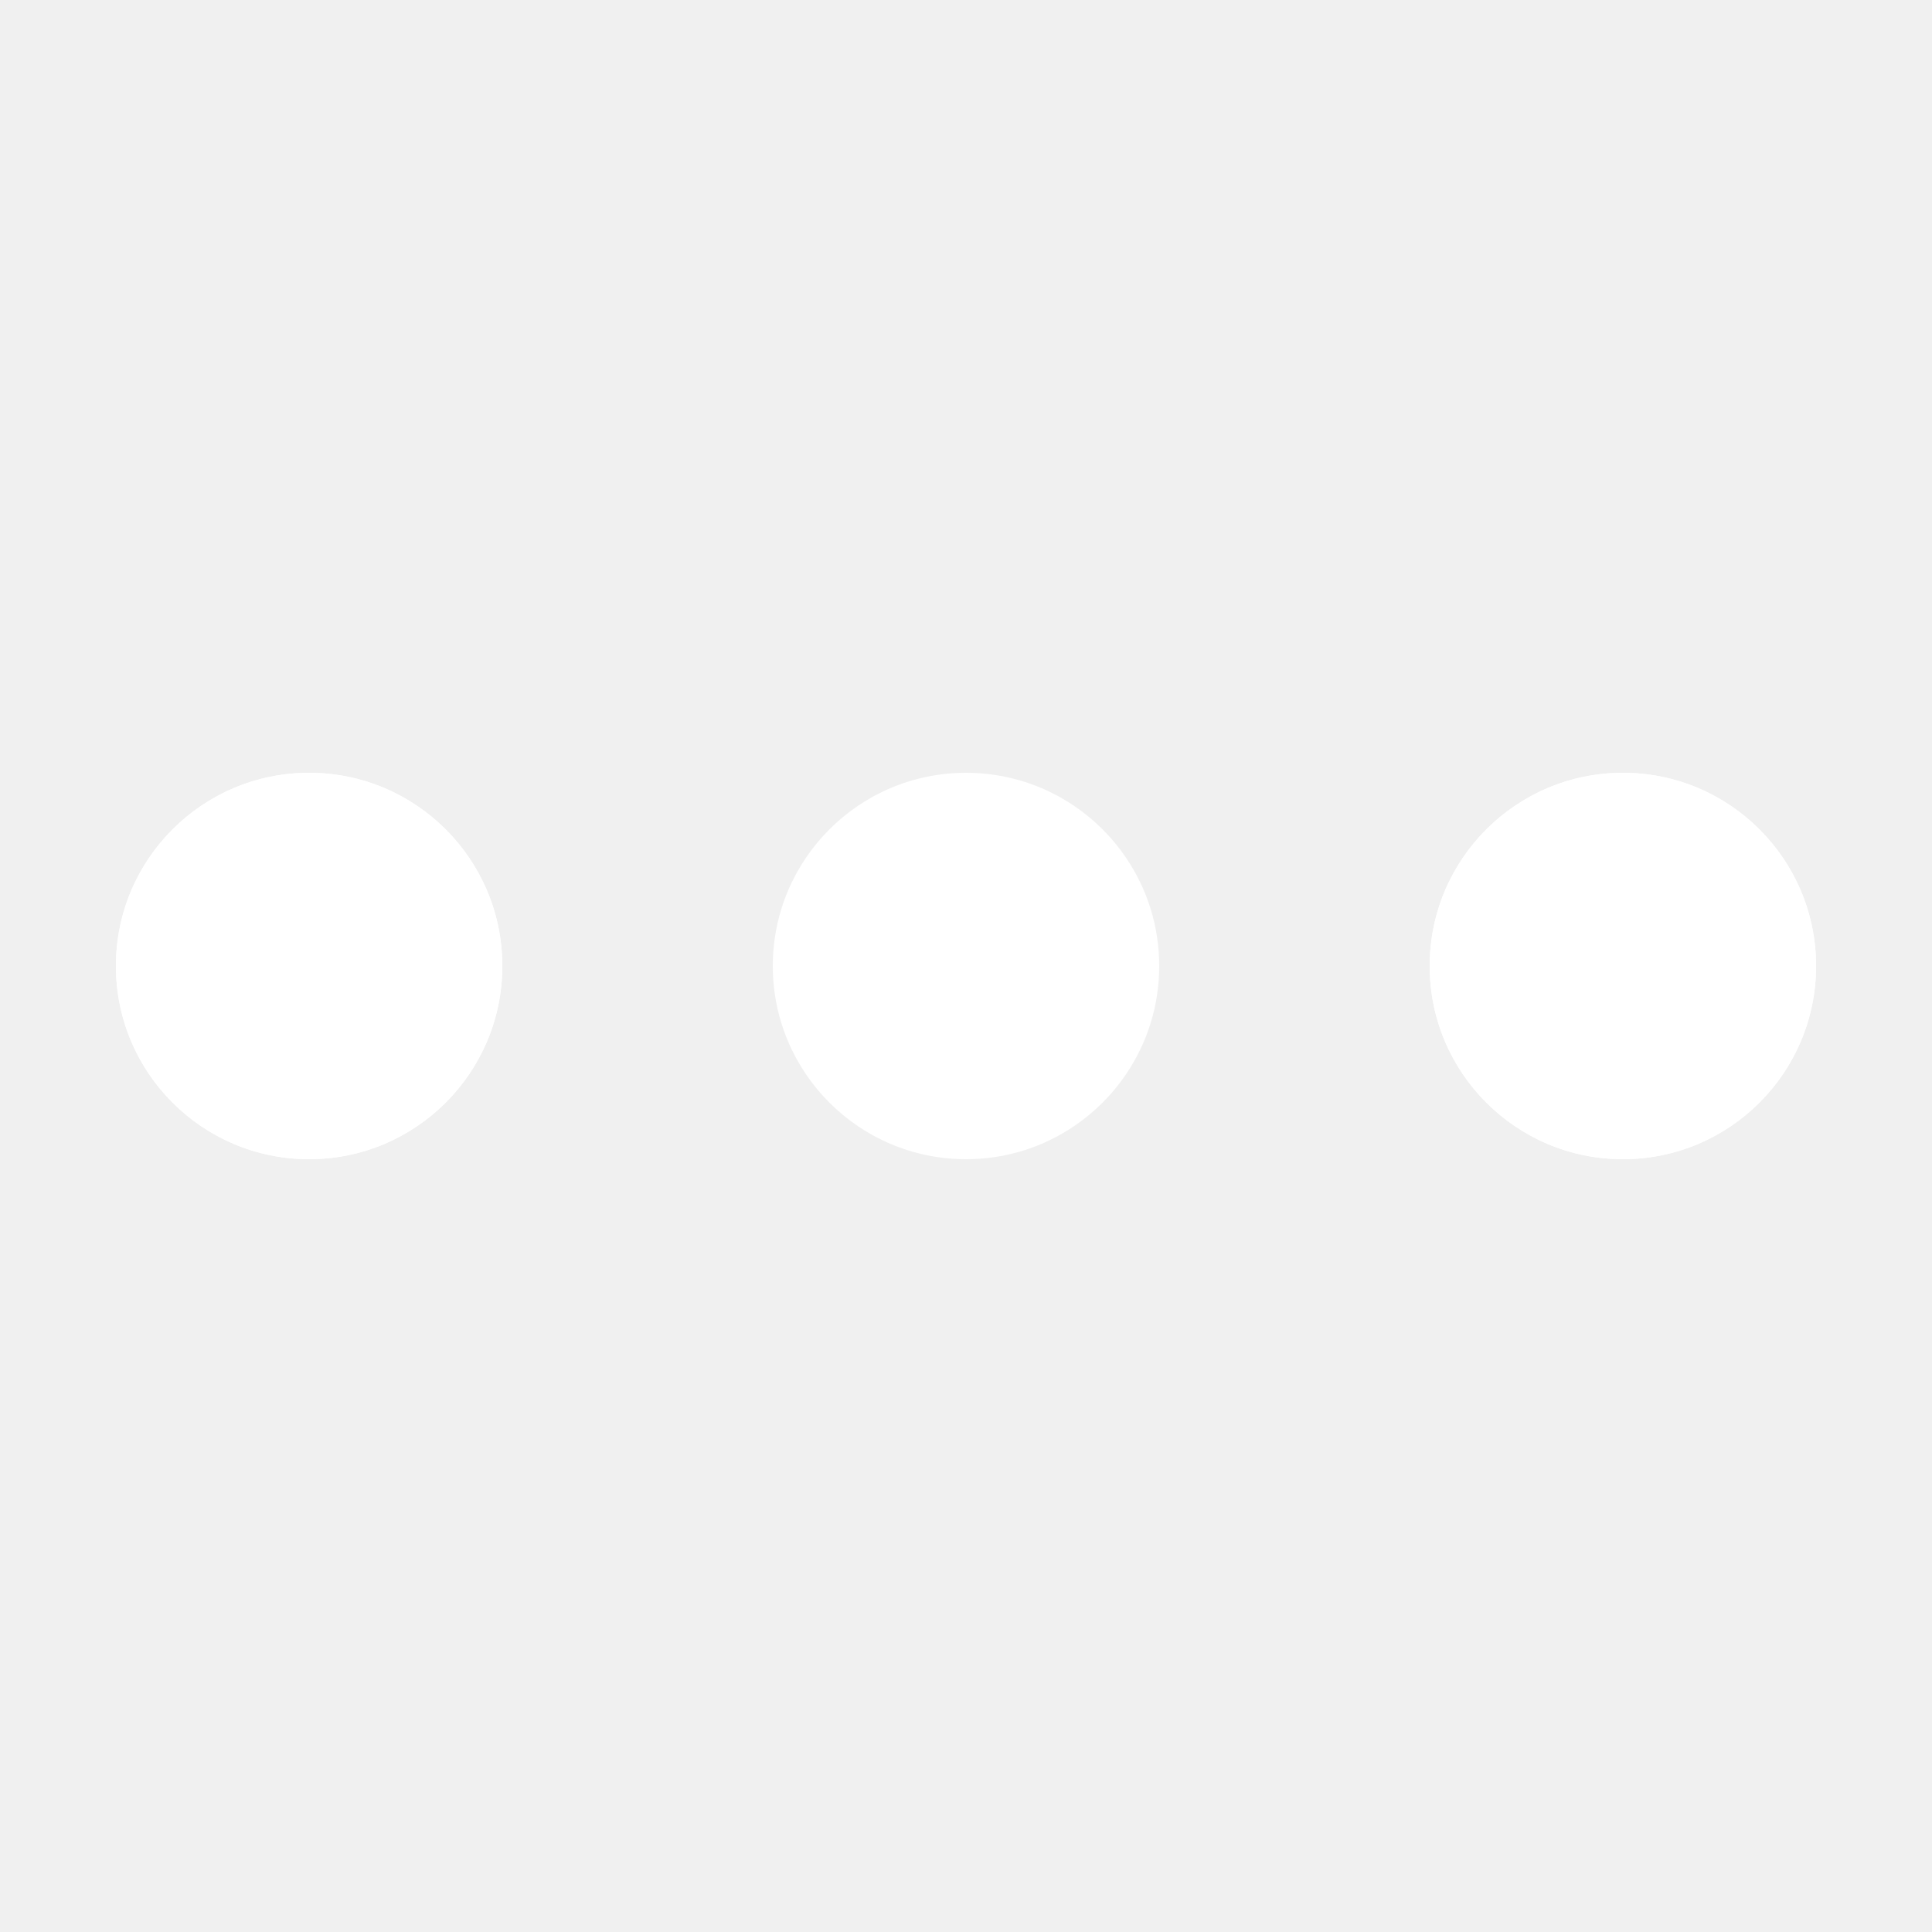
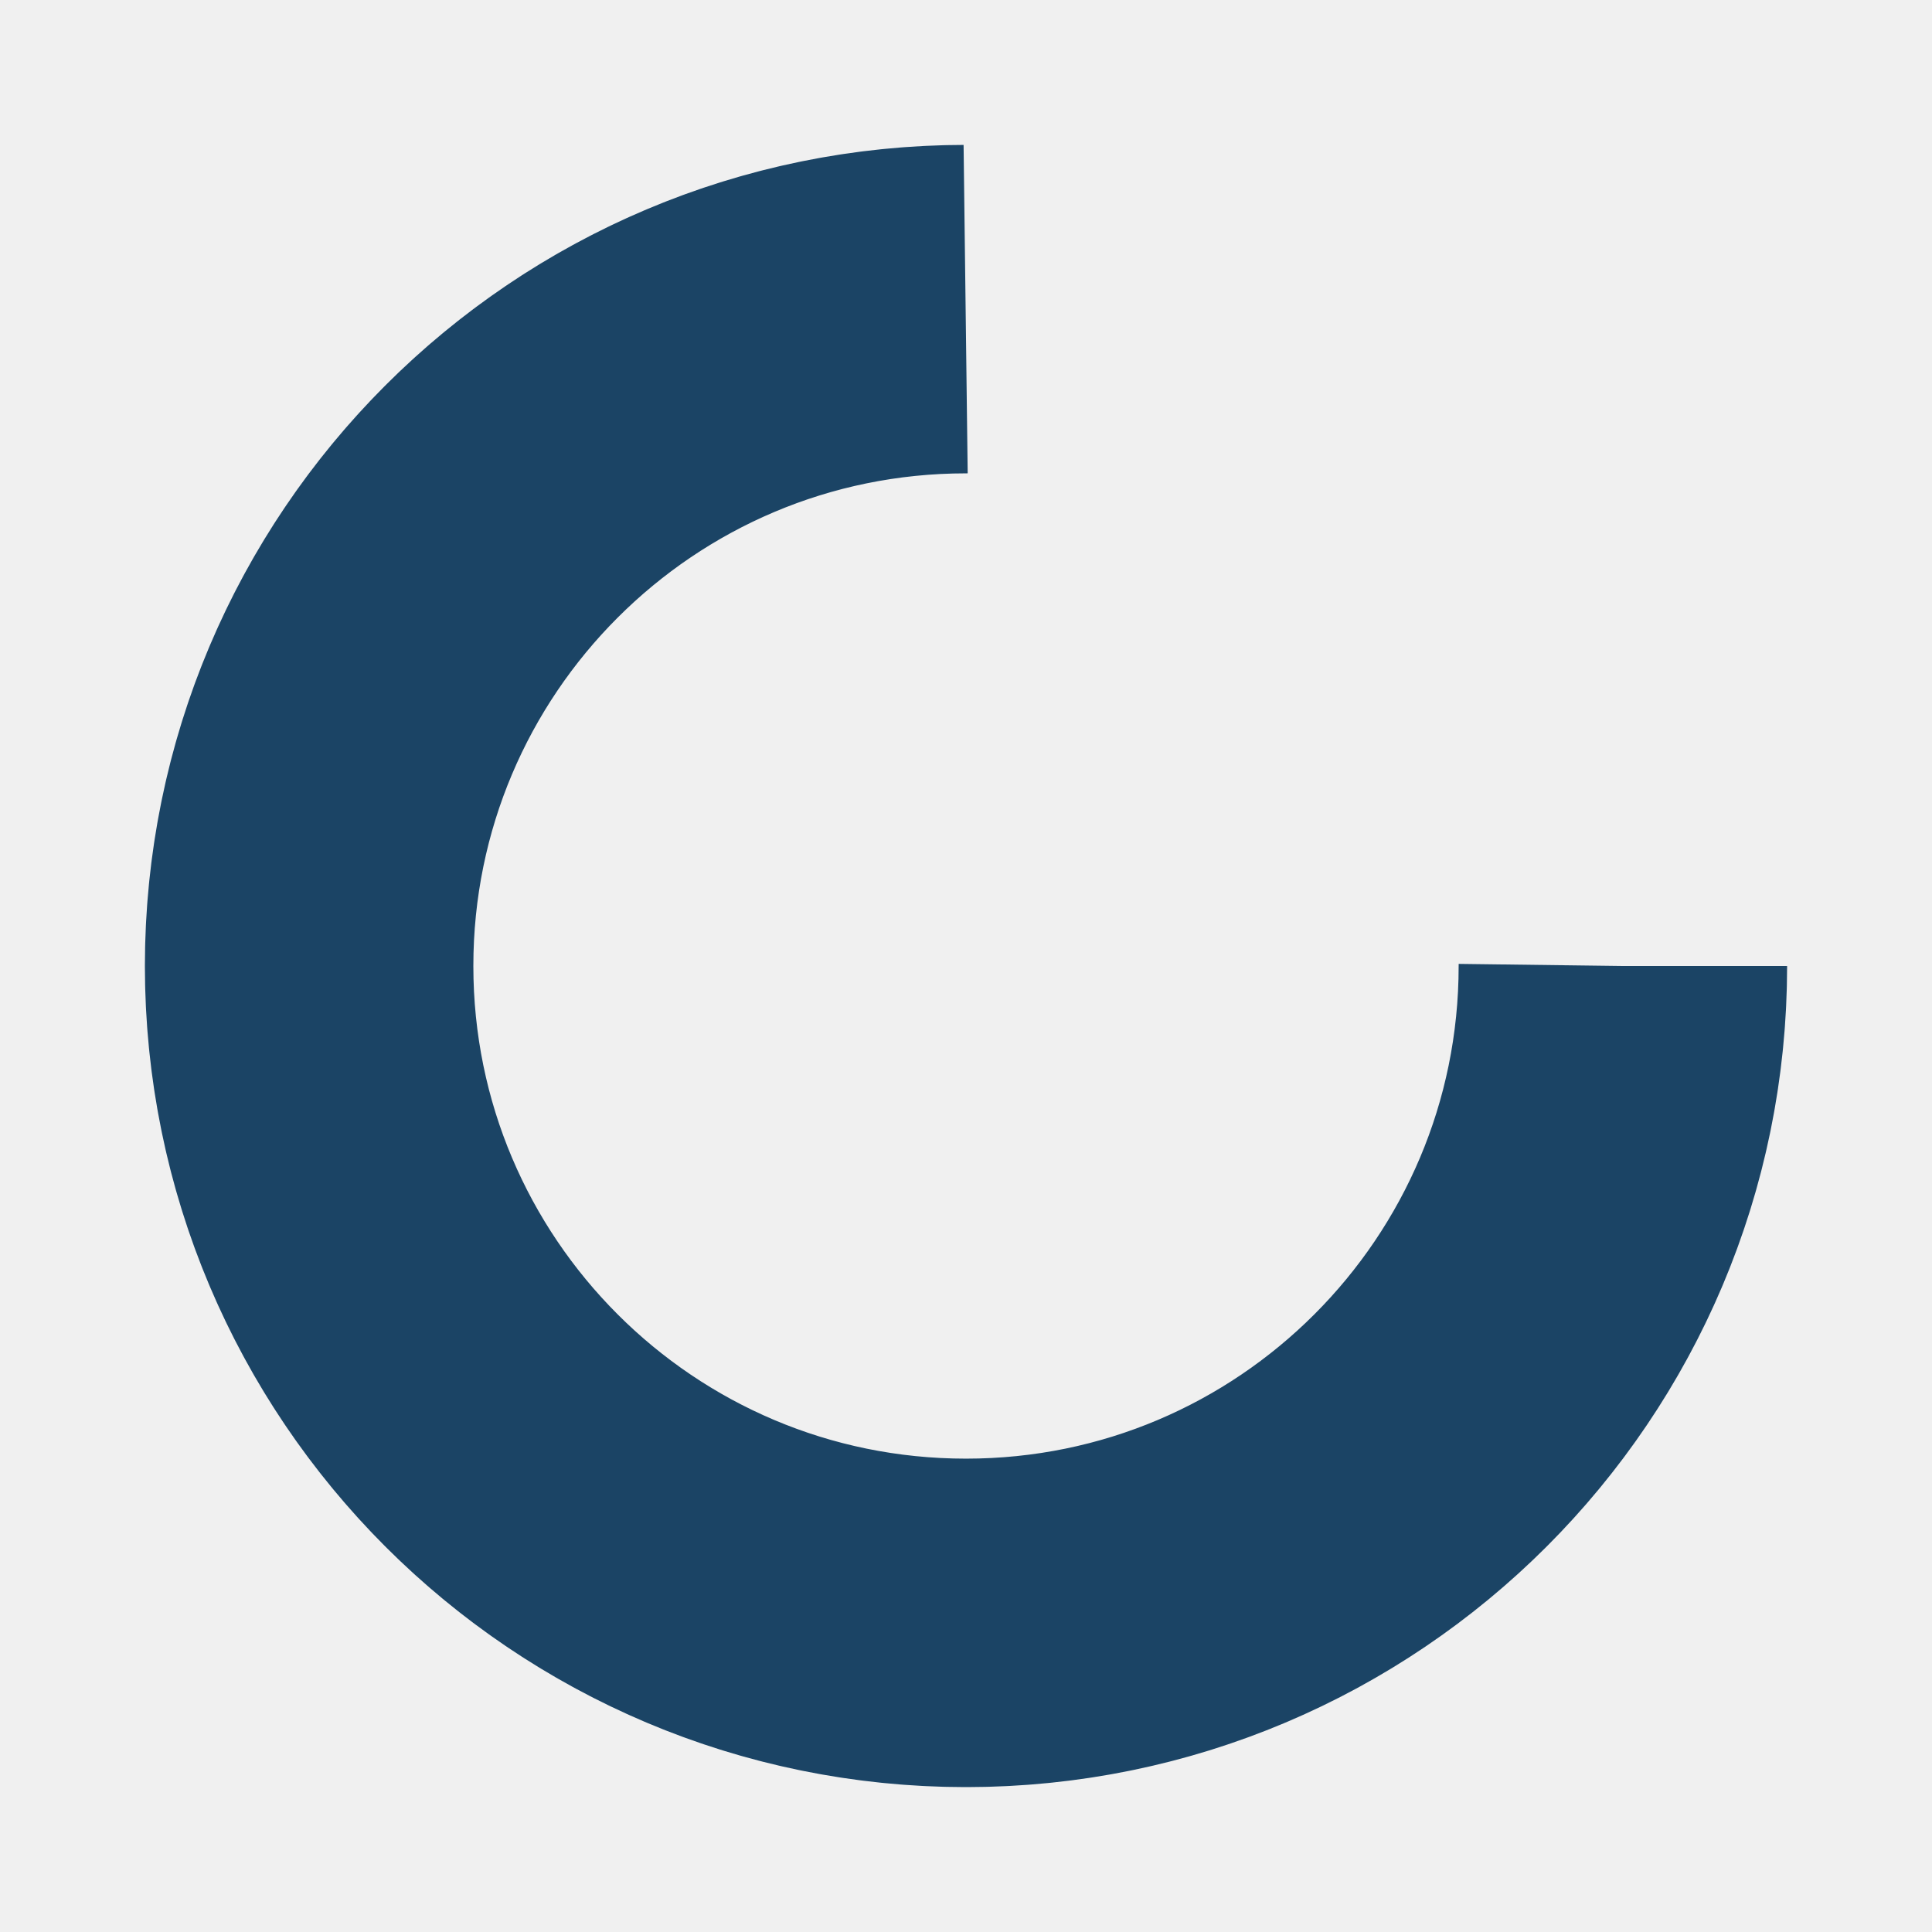
- <svg xmlns="http://www.w3.org/2000/svg" style="margin: auto; background: none; display: block; -darkreader-inline-bgimage: initial; -darkreader-inline-bgcolor:#141617; shape-rendering: auto;" width="207px" height="207px" viewBox="0 0 100 100" preserveAspectRatio="xMidYMid" data-darkreader-inline-bgimage="" data-darkreader-inline-bgcolor="">
-   <circle cx="84" cy="50" r="10" fill="white" data-darkreader-inline-fill="" style="-darkreader-inline-fill:#c39200;">
-     <animate attributeName="r" repeatCount="indefinite" dur="0.25s" calcMode="spline" keyTimes="0;1" values="8;0" keySplines="0 0.5 0.5 1" begin="0s" />
-     <animate attributeName="fill" repeatCount="indefinite" dur="1s" calcMode="discrete" keyTimes="0;0.25;0.5;0.75;1" values="black;black;black;black;black" begin="0s" />
-   </circle>
-   <circle cx="16" cy="50" r="10" fill="white" data-darkreader-inline-fill="" style="-darkreader-inline-fill:#c39200;">
-     <animate attributeName="r" repeatCount="indefinite" dur="1s" calcMode="spline" keyTimes="0;0.25;0.5;0.75;1" values="0;0;8;8;8" keySplines="0 0.5 0.5 1;0 0.5 0.5 1;0 0.5 0.5 1;0 0.5 0.5 1" begin="0s" />
-     <animate attributeName="cx" repeatCount="indefinite" dur="1s" calcMode="spline" keyTimes="0;0.25;0.5;0.75;1" values="16;16;16;50;84" keySplines="0 0.5 0.5 1;0 0.5 0.5 1;0 0.5 0.5 1;0 0.5 0.5 1" begin="0s" />
-   </circle>
-   <circle cx="50" cy="50" r="10" fill="white" data-darkreader-inline-fill="" style="-darkreader-inline-fill:#c39200;">
-     <animate attributeName="r" repeatCount="indefinite" dur="1s" calcMode="spline" keyTimes="0;0.25;0.5;0.75;1" values="0;0;8;8;8" keySplines="0 0.5 0.5 1;0 0.5 0.5 1;0 0.5 0.5 1;0 0.5 0.5 1" begin="-0.25s" />
-     <animate attributeName="cx" repeatCount="indefinite" dur="1s" calcMode="spline" keyTimes="0;0.25;0.5;0.75;1" values="16;16;16;50;84" keySplines="0 0.5 0.5 1;0 0.5 0.5 1;0 0.5 0.5 1;0 0.5 0.5 1" begin="-0.25s" />
-   </circle>
-   <circle cx="84" cy="50" r="10" fill="white" data-darkreader-inline-fill="" style="-darkreader-inline-fill:#c39200;">
-     <animate attributeName="r" repeatCount="indefinite" dur="1s" calcMode="spline" keyTimes="0;0.25;0.5;0.75;1" values="0;0;8;8;8" keySplines="0 0.5 0.5 1;0 0.5 0.5 1;0 0.5 0.5 1;0 0.5 0.5 1" begin="-0.5s" />
-     <animate attributeName="cx" repeatCount="indefinite" dur="1s" calcMode="spline" keyTimes="0;0.25;0.5;0.75;1" values="16;16;16;50;84" keySplines="0 0.5 0.5 1;0 0.5 0.5 1;0 0.5 0.5 1;0 0.5 0.5 1" begin="-0.5s" />
-   </circle>
-   <circle cx="16" cy="50" r="10" fill="white" data-darkreader-inline-fill="" style="-darkreader-inline-fill:#c39200;">
-     <animate attributeName="r" repeatCount="indefinite" dur="1s" calcMode="spline" keyTimes="0;0.25;0.5;0.75;1" values="0;0;8;8;8" keySplines="0 0.5 0.5 1;0 0.5 0.5 1;0 0.5 0.5 1;0 0.5 0.5 1" begin="-0.75s" />
-     <animate attributeName="cx" repeatCount="indefinite" dur="1s" calcMode="spline" keyTimes="0;0.25;0.5;0.75;1" values="16;16;16;50;84" keySplines="0 0.5 0.5 1;0 0.5 0.5 1;0 0.5 0.5 1;0 0.5 0.5 1" begin="-0.75s" />
+ <svg xmlns="http://www.w3.org/2000/svg" style="margin: auto; background: none; display: block; -darkreader-inline-bgimage: initial; -darkreader-inline-bgcolor:#141617; shape-rendering: auto;" width="200px" height="200px" viewBox="0 0 100 100" preserveAspectRatio="xMidYMid" data-darkreader-inline-bgimage="" data-darkreader-inline-bgcolor="">
+   <circle cx="50" cy="50" fill="none" stroke="#1b4465" stroke-width="17" r="34" stroke-dasharray="160.221 55.407" data-darkreader-inline-fill="" data-darkreader-inline-stroke="" style="-darkreader-inline-fill:none; -darkreader-inline-stroke:#a3d2f5;">
+     <animateTransform attributeName="transform" type="rotate" repeatCount="indefinite" dur="0.862s" values="0 50 50;360 50 50" keyTimes="0;1" />
  </circle>
</svg>
